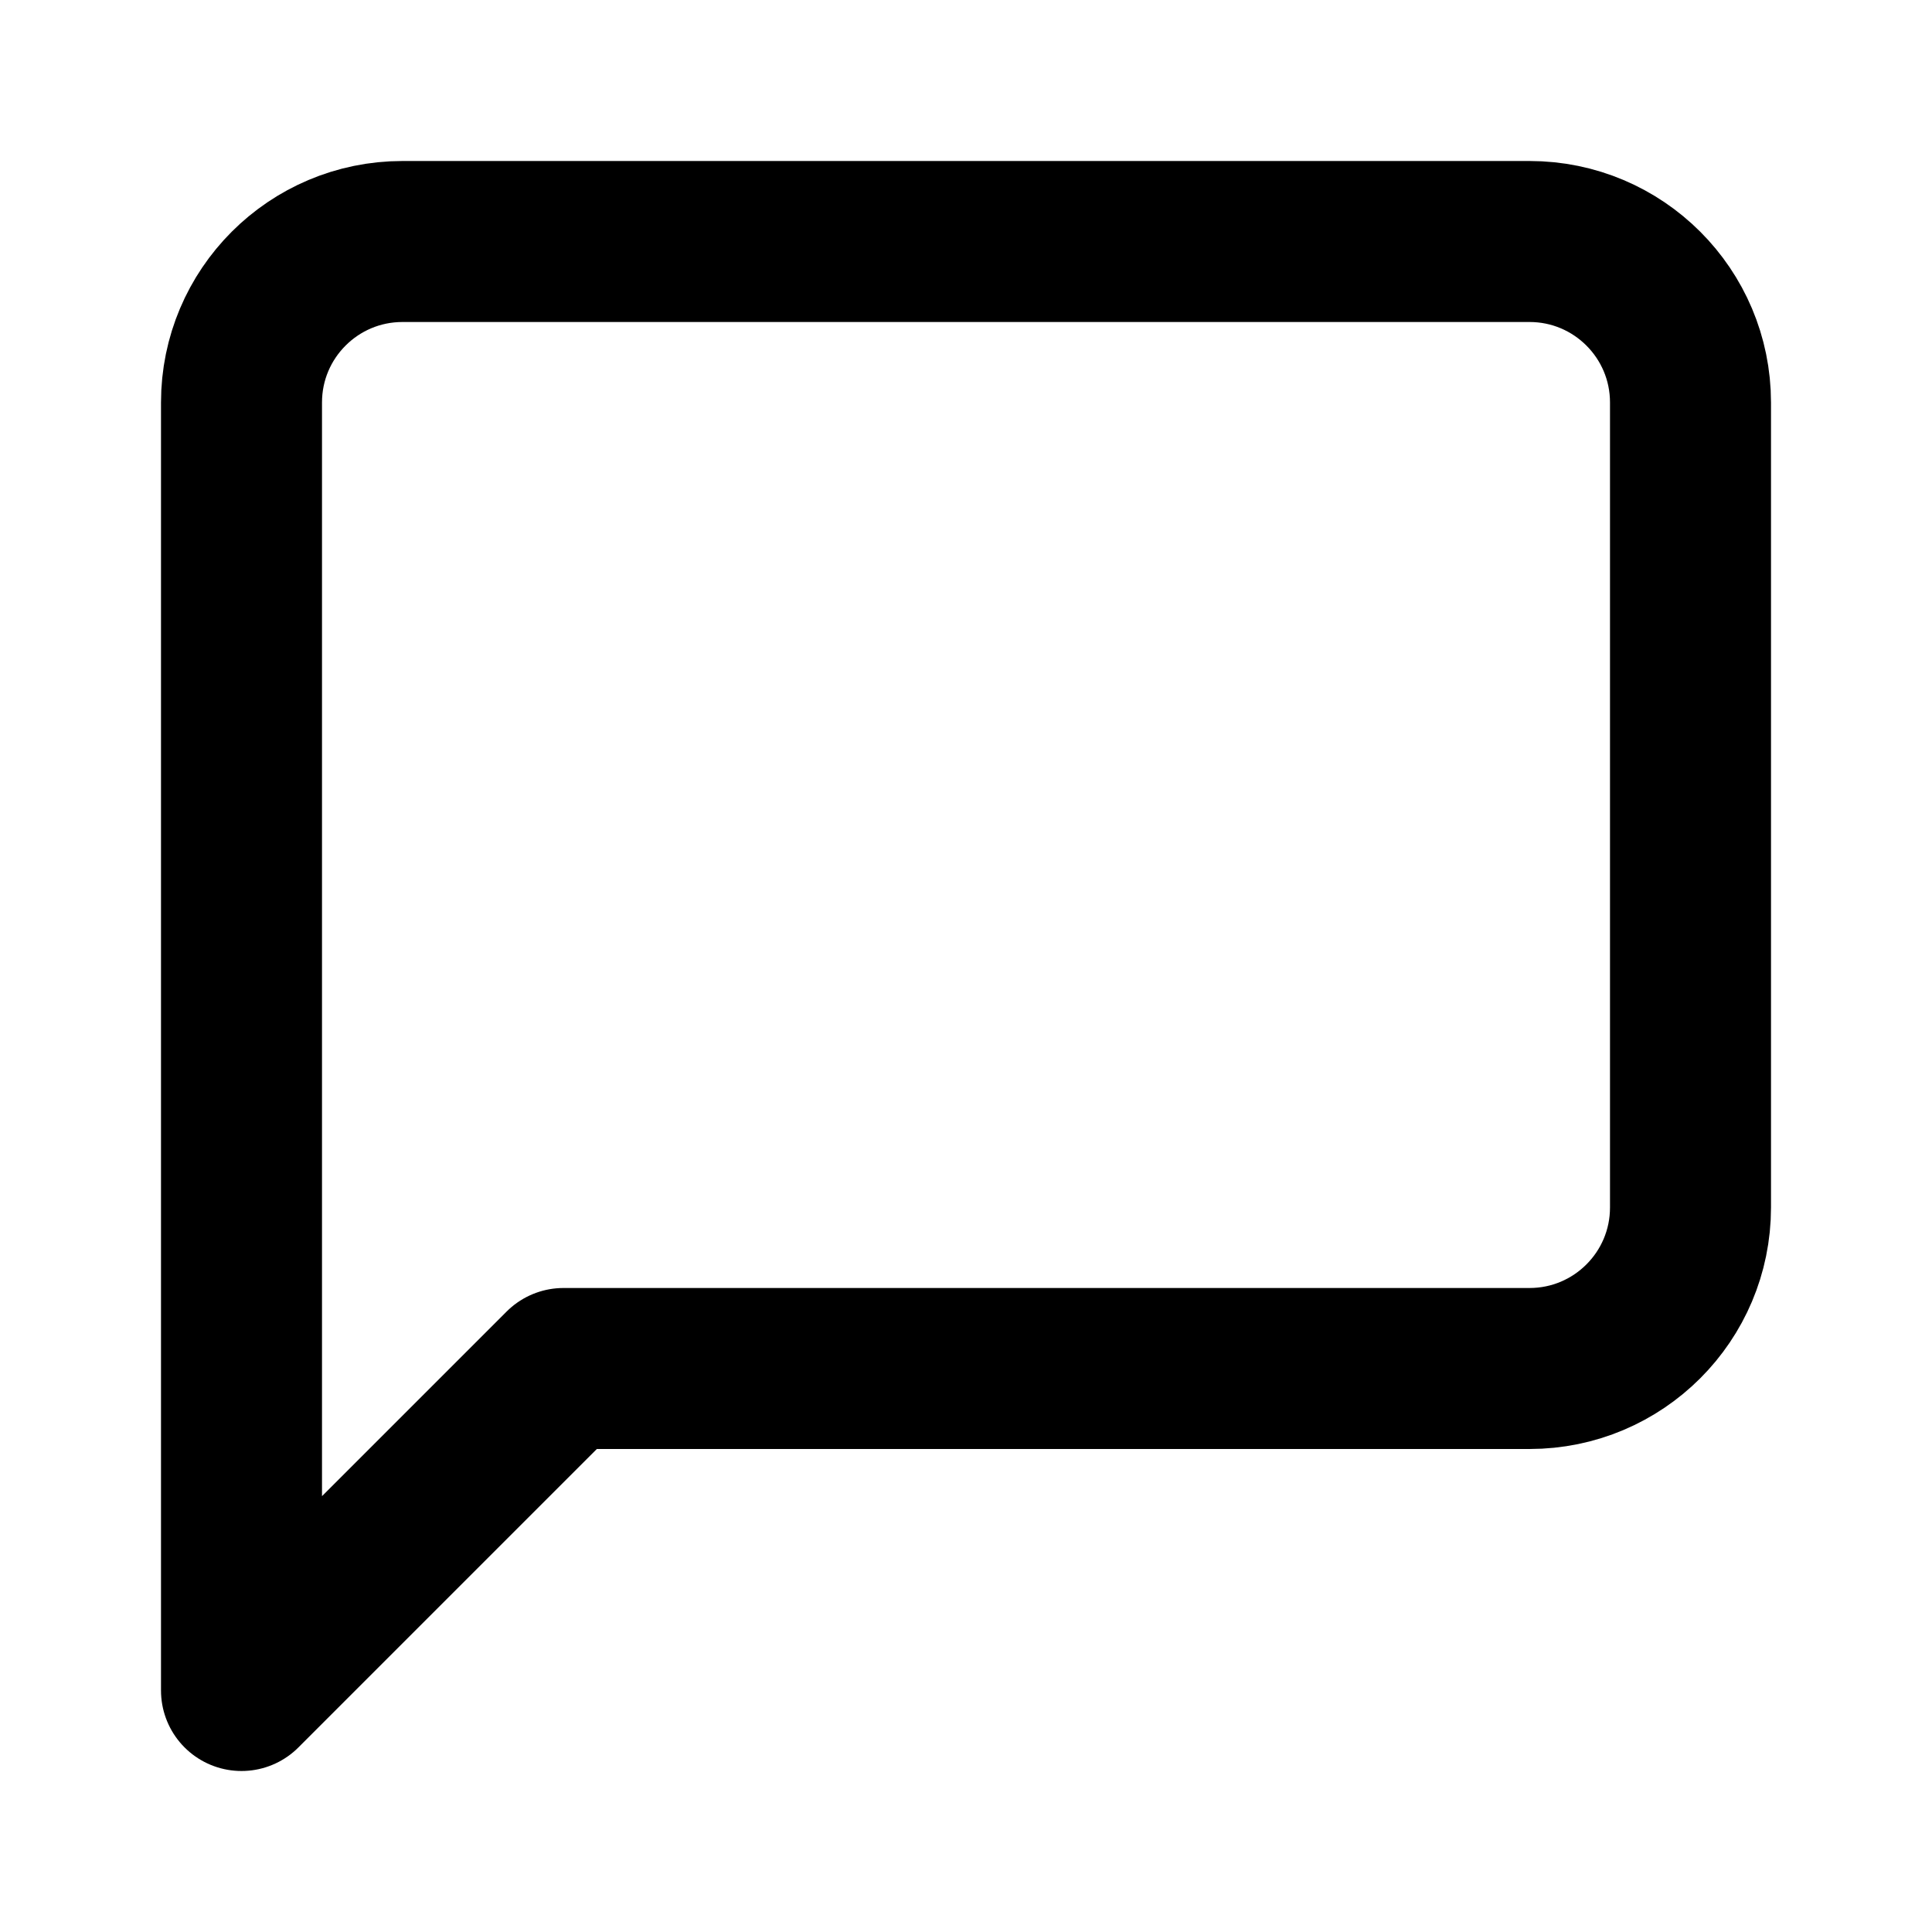
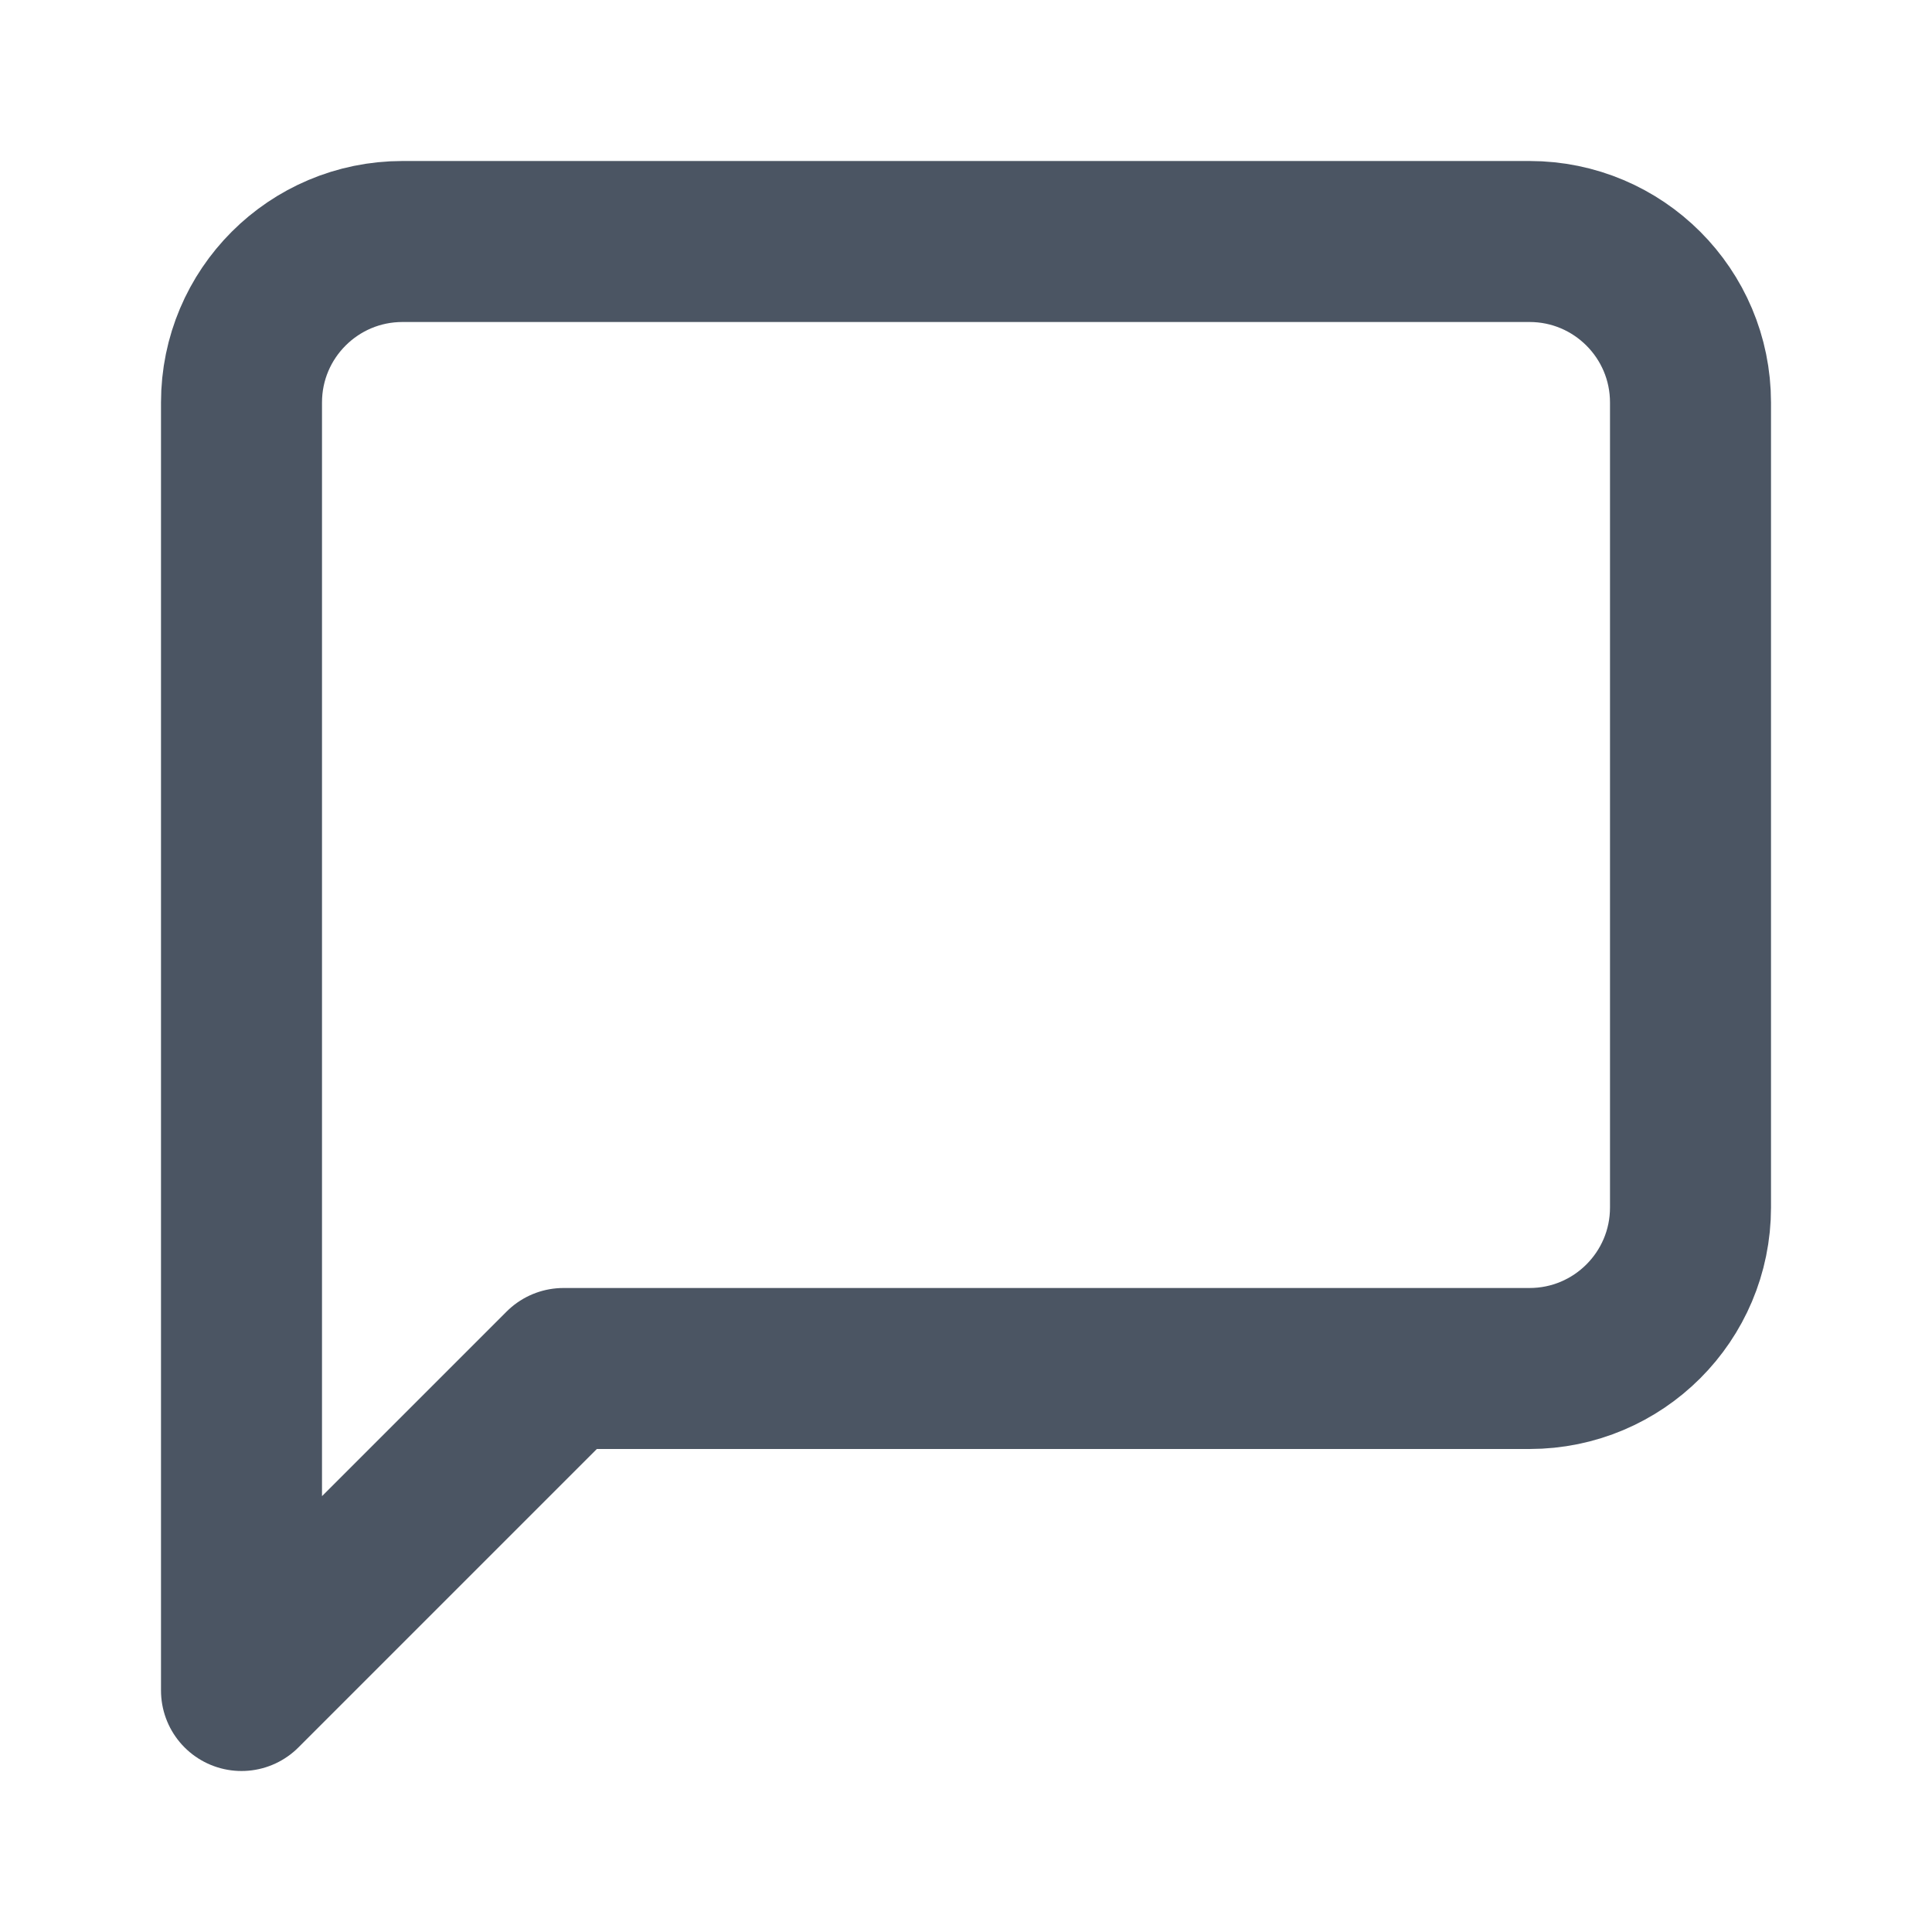
- <svg xmlns="http://www.w3.org/2000/svg" width="24" height="24" viewBox="0 0 24 24" fill="none" stroke="currentColor" stroke-width="2" stroke-linecap="round" stroke-linejoin="round" class="lucide lucide-message-square">
+ <svg xmlns="http://www.w3.org/2000/svg" width="24" height="24" viewBox="0 0 24 24" fill="none" stroke="rgb(75,85,99)" stroke-width="2" stroke-linecap="round" stroke-linejoin="round" class="lucide lucide-message-square">
  <path d="M21 15a2 2 0 0 1-2 2H7l-4 4V5a2 2 0 0 1 2-2h14a2 2 0 0 1 2 2z" />
</svg>
